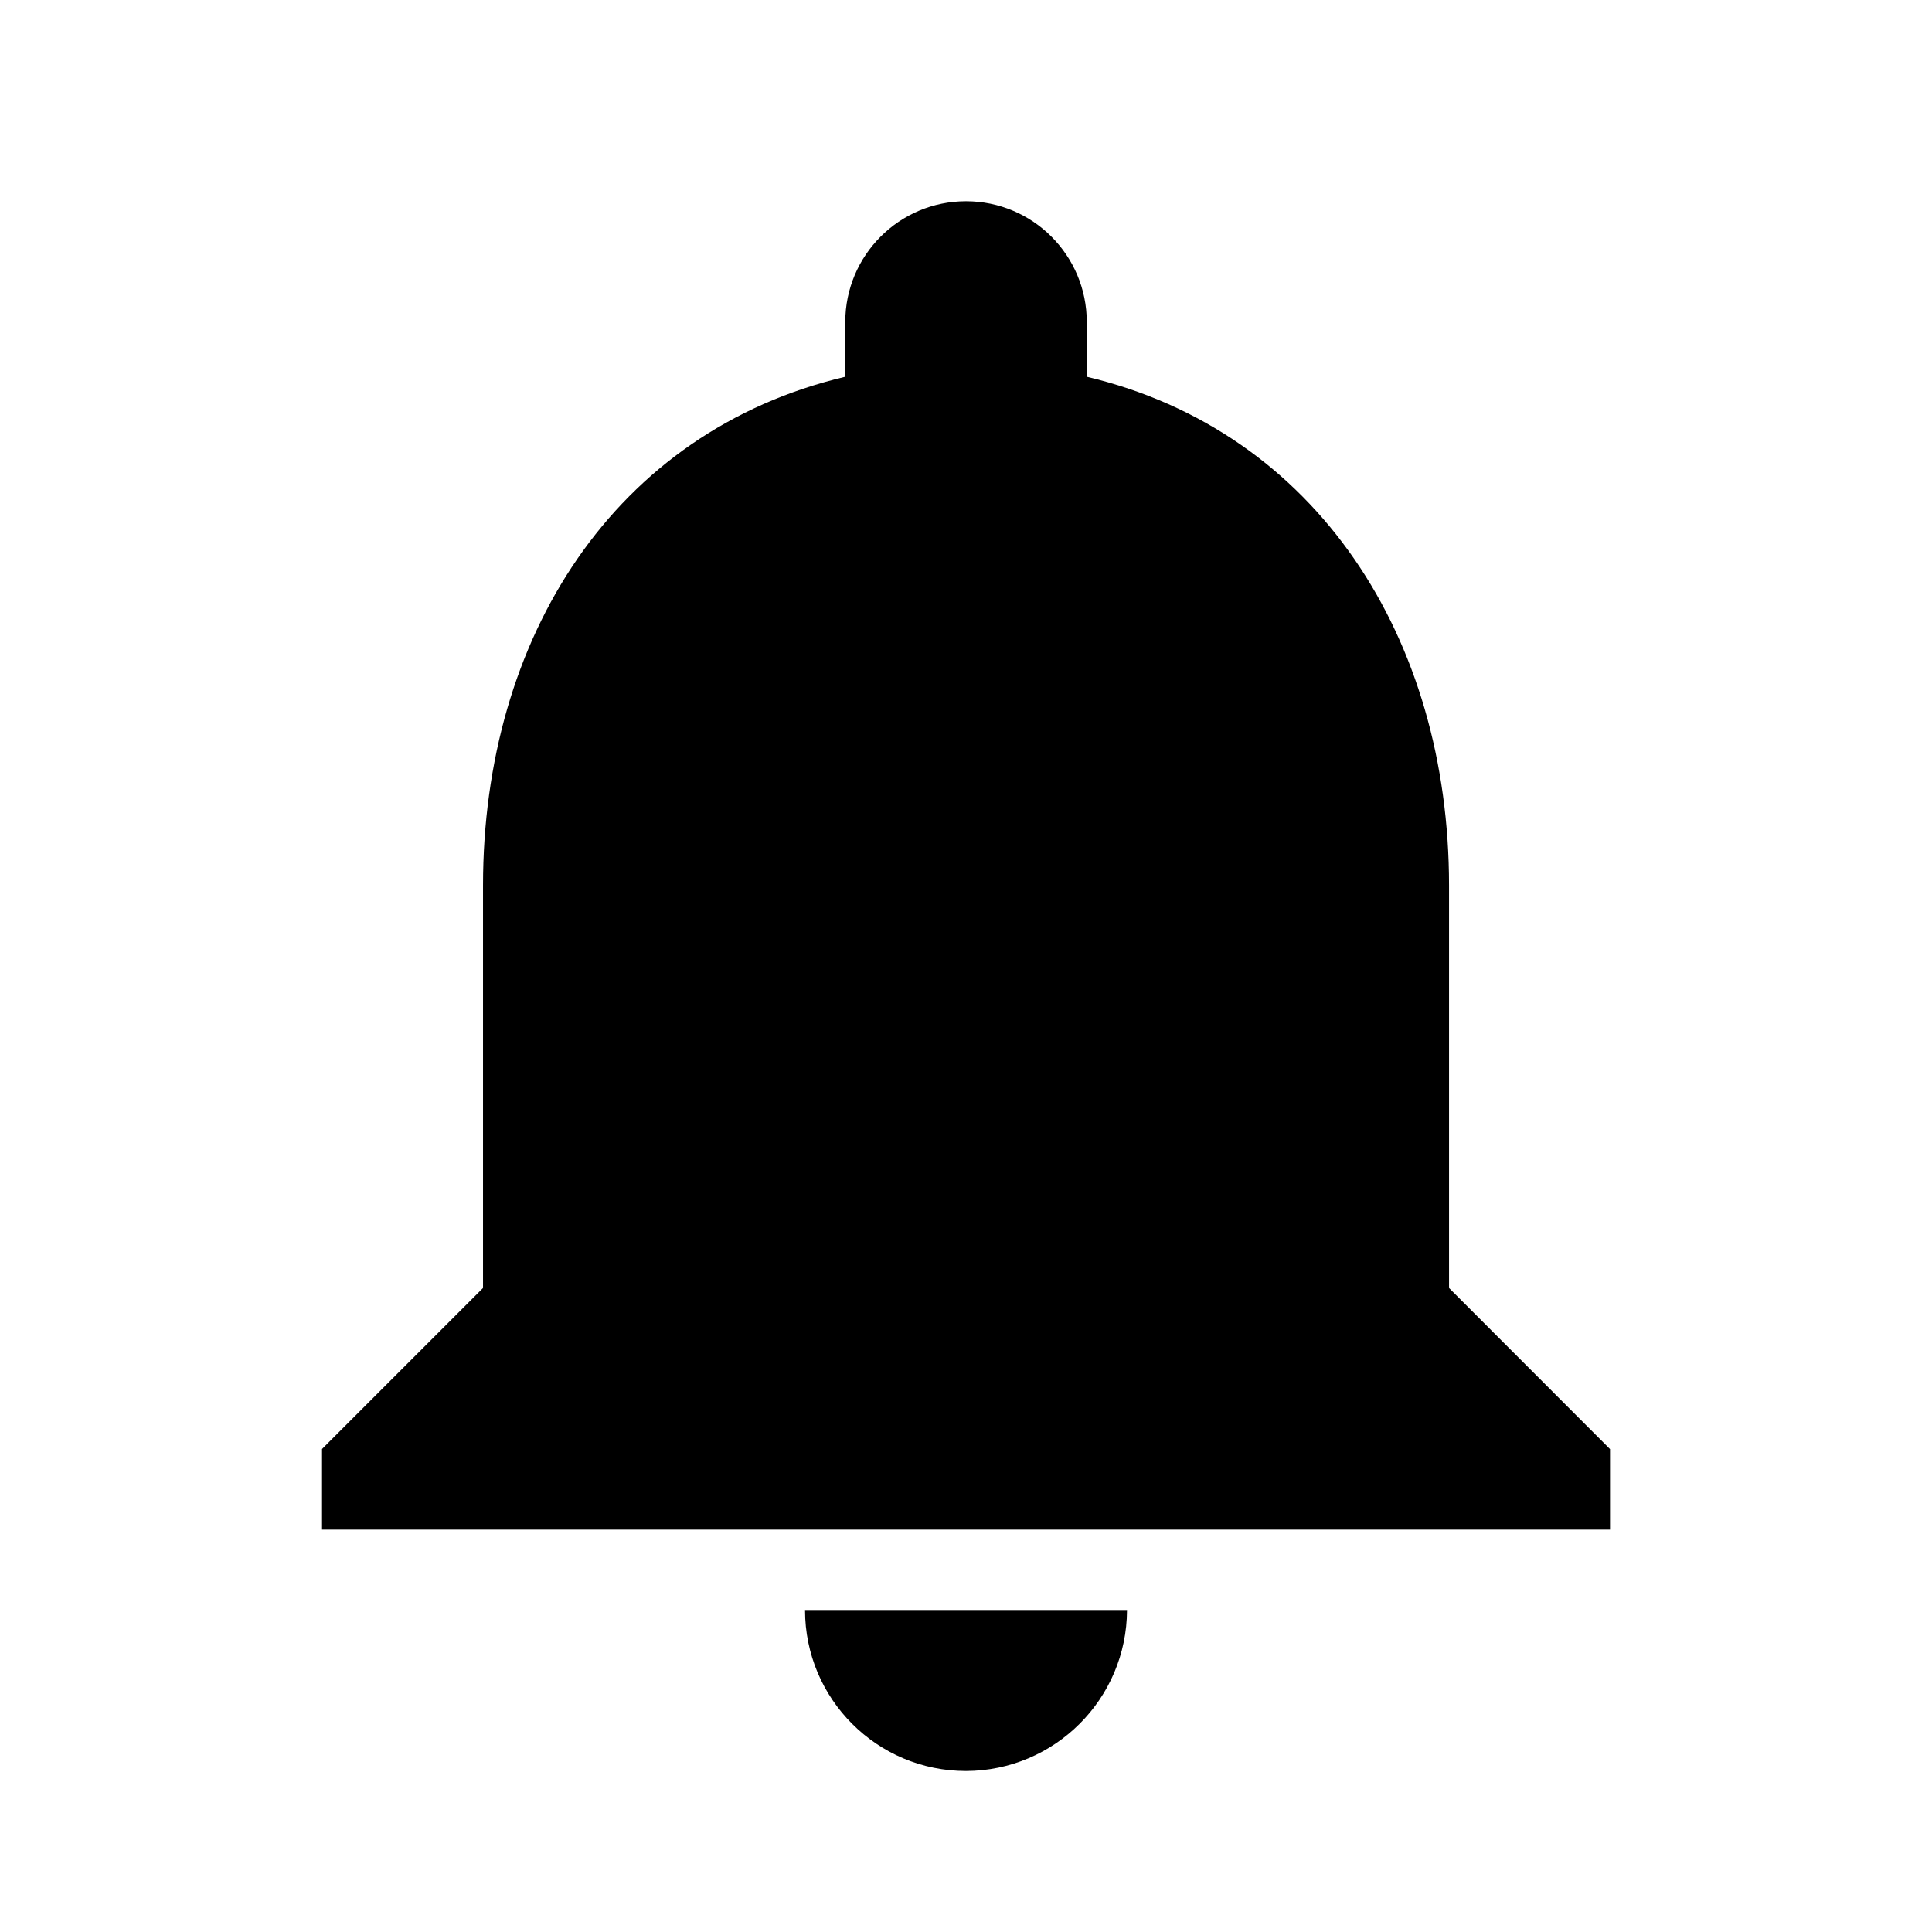
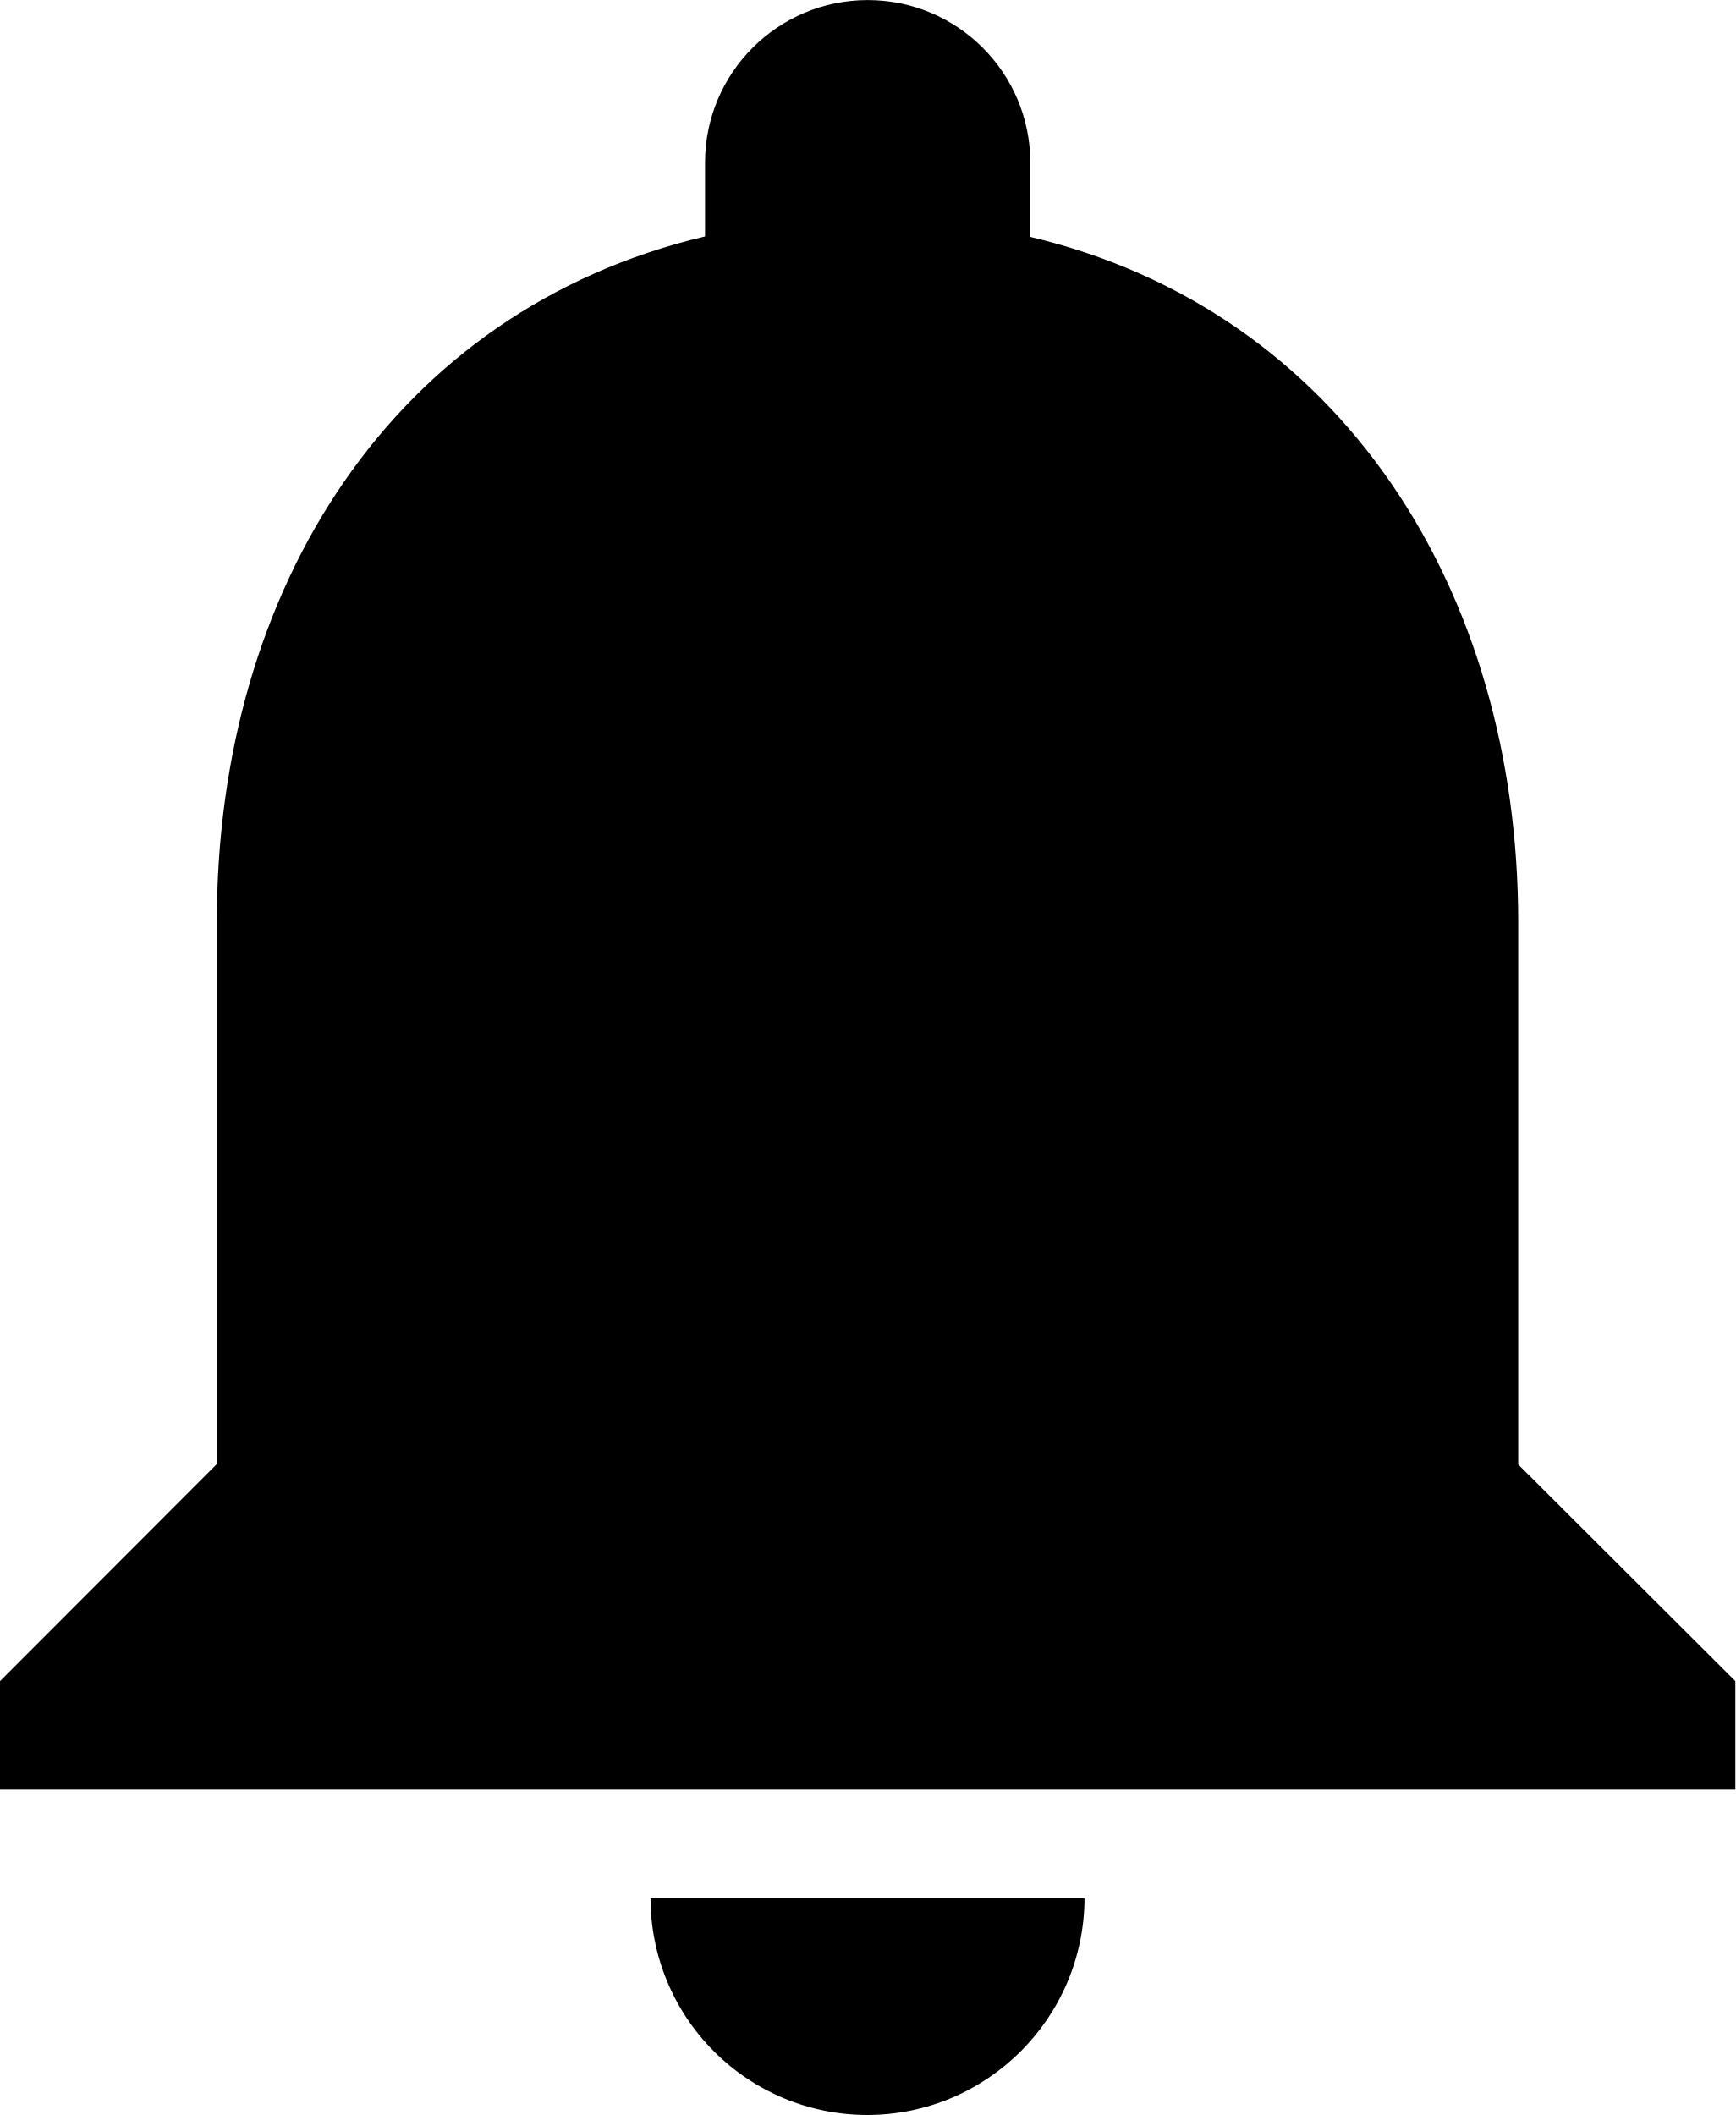
- <svg xmlns="http://www.w3.org/2000/svg" width="43.923" height="43.923" viewBox="0 0 43.923 43.923">
-   <defs>
-     <style>.a{fill:none;}</style>
-   </defs>
-   <path class="a" d="M0,0H43.923V43.923H0Z" />
-   <path d="M29.622,27.207V18.056c0-5.619-3-10.322-8.236-11.566V5.245a2.745,2.745,0,1,0-5.49,0V6.49C10.643,7.734,7.66,12.419,7.66,18.056v9.151L4,30.867V32.7H33.282v-1.83ZM18.641,38.188a3.671,3.671,0,0,0,3.66-3.66H14.981A3.659,3.659,0,0,0,18.641,38.188Z" transform="translate(3.321 2.075)" />
+ <svg xmlns="http://www.w3.org/2000/svg" width="28.81" height="35.113" viewBox="0 0 28.81 35.113">
+   <path d="M20.405,38.863a3.612,3.612,0,0,0,3.6-3.6H16.8A3.6,3.6,0,0,0,20.405,38.863Zm10.8-10.8v-9c0-5.528-2.953-10.156-8.1-11.38V6.451a2.7,2.7,0,0,0-5.4,0V7.675C12.536,8.9,9.6,13.51,9.6,19.056v9L6,31.66v1.8H34.81v-1.8Z" transform="translate(-6 -3.75)" />
</svg>
